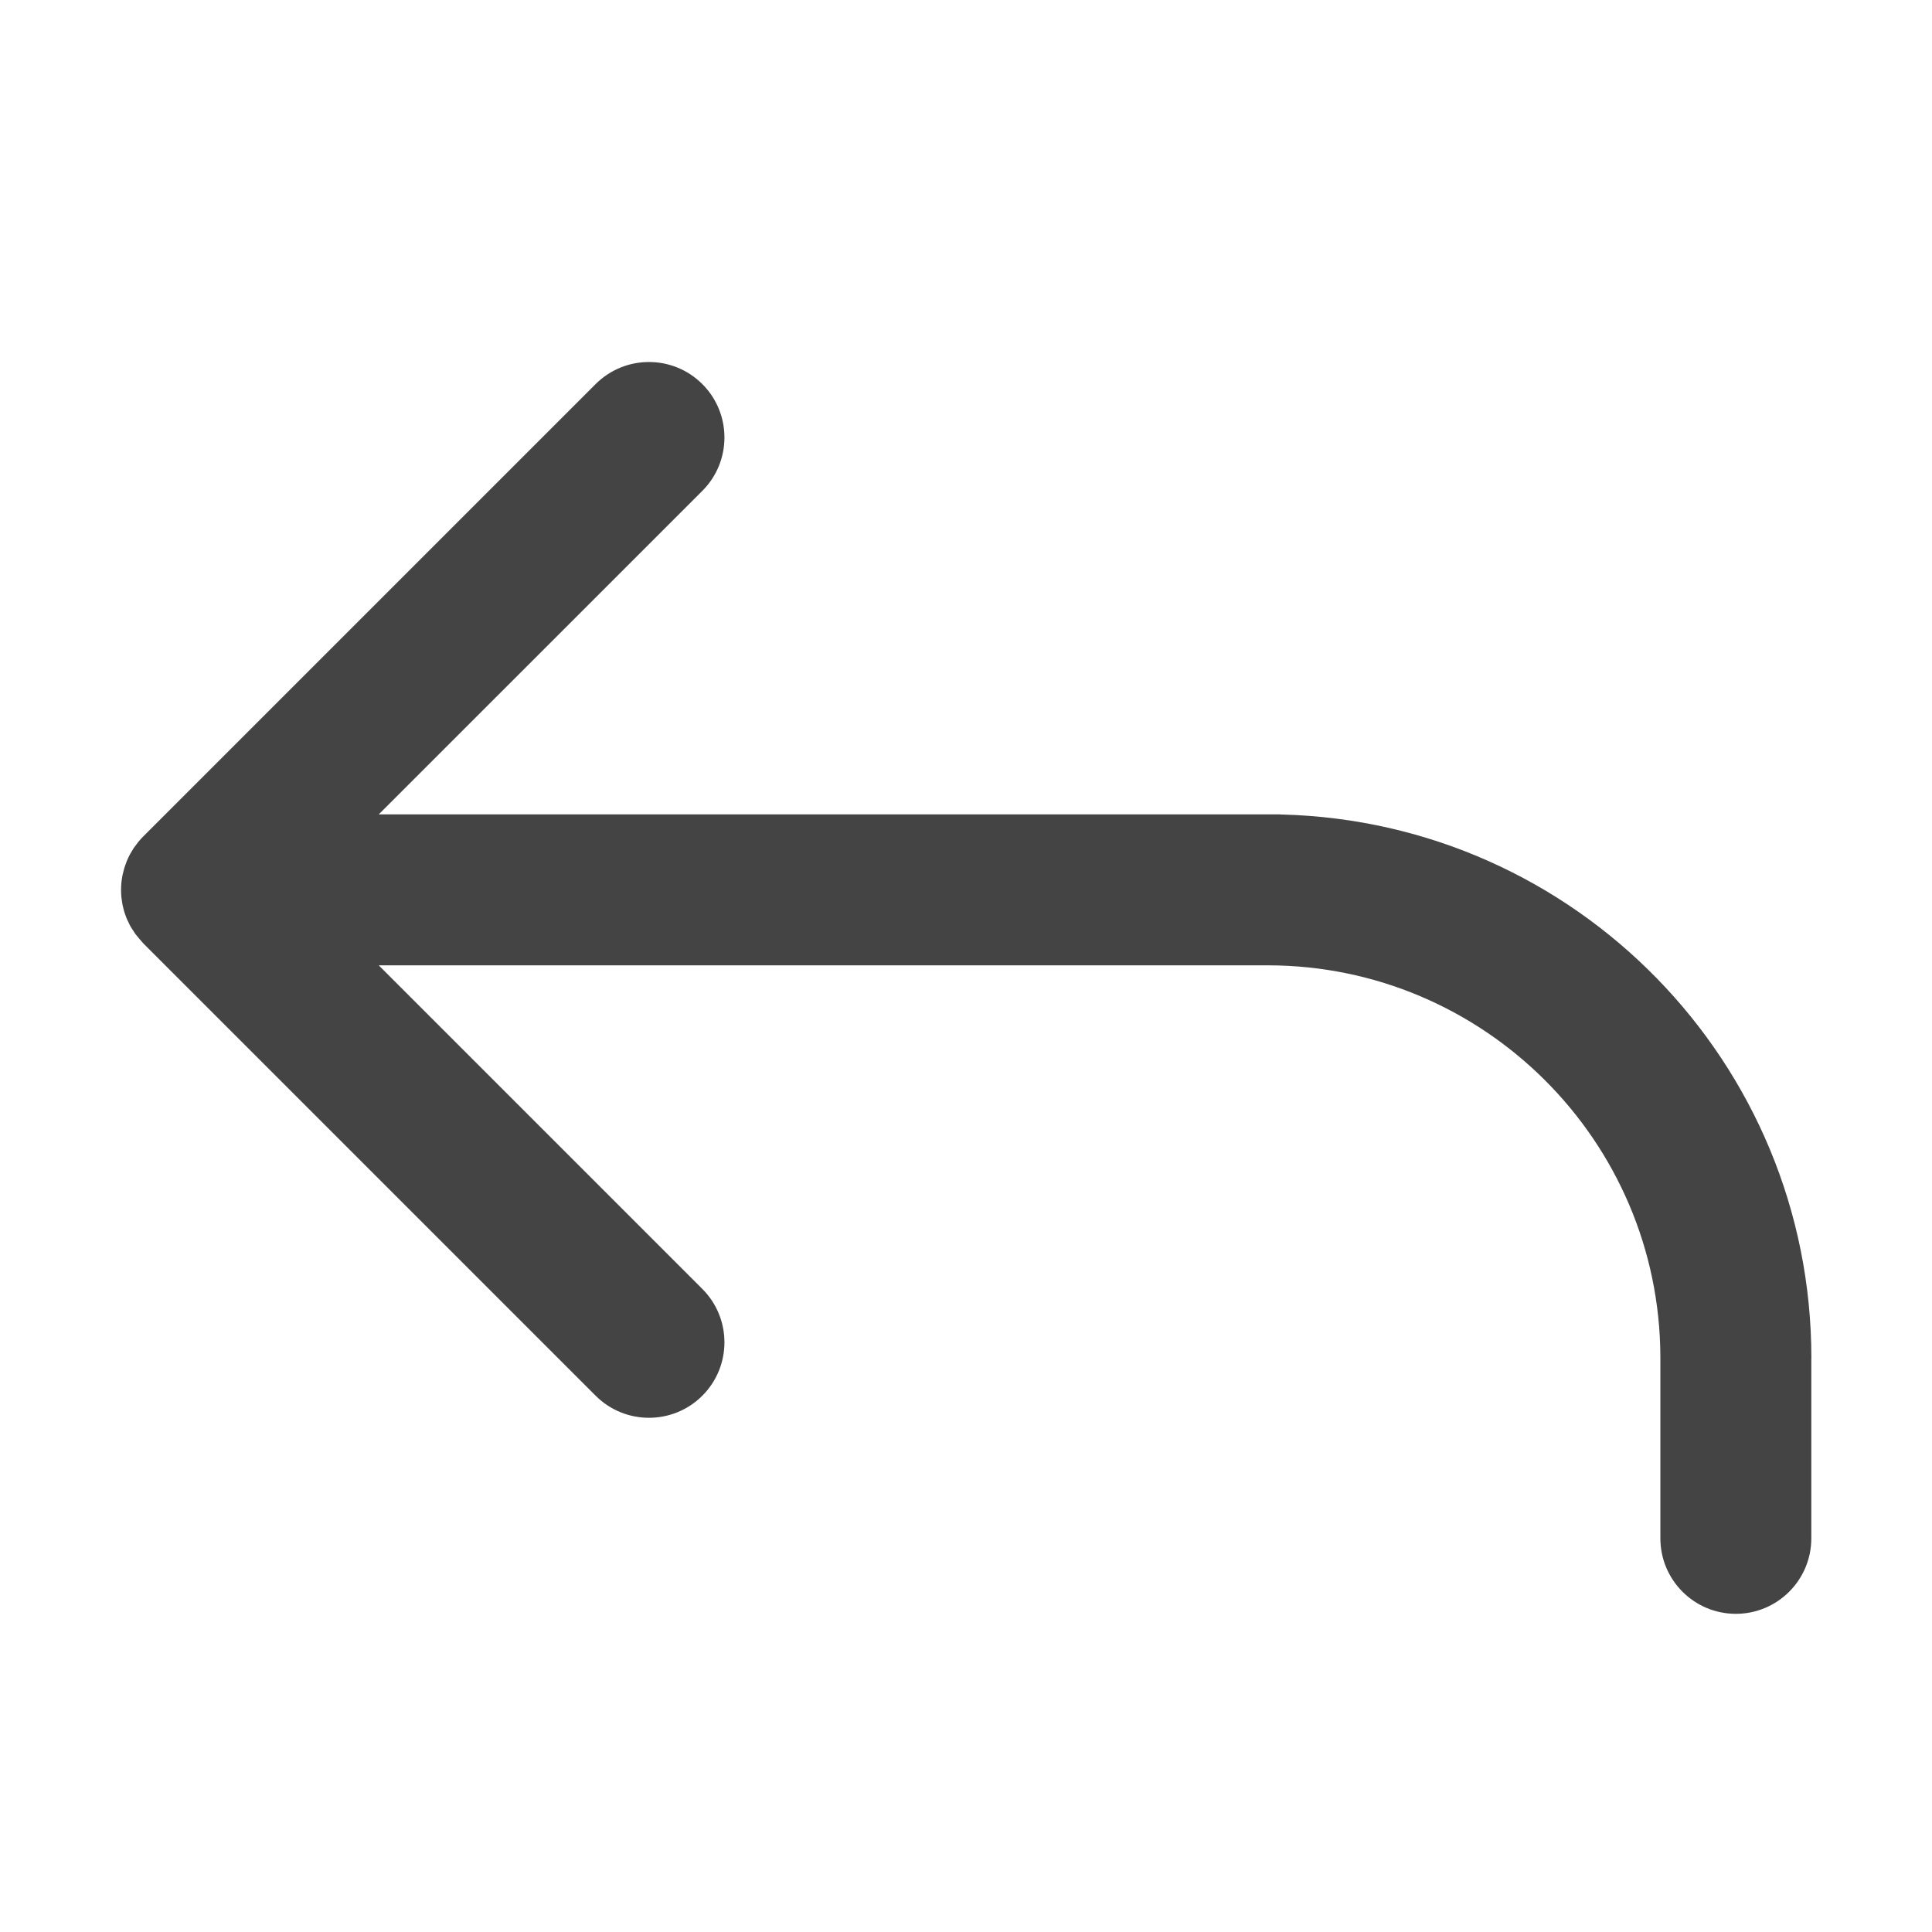
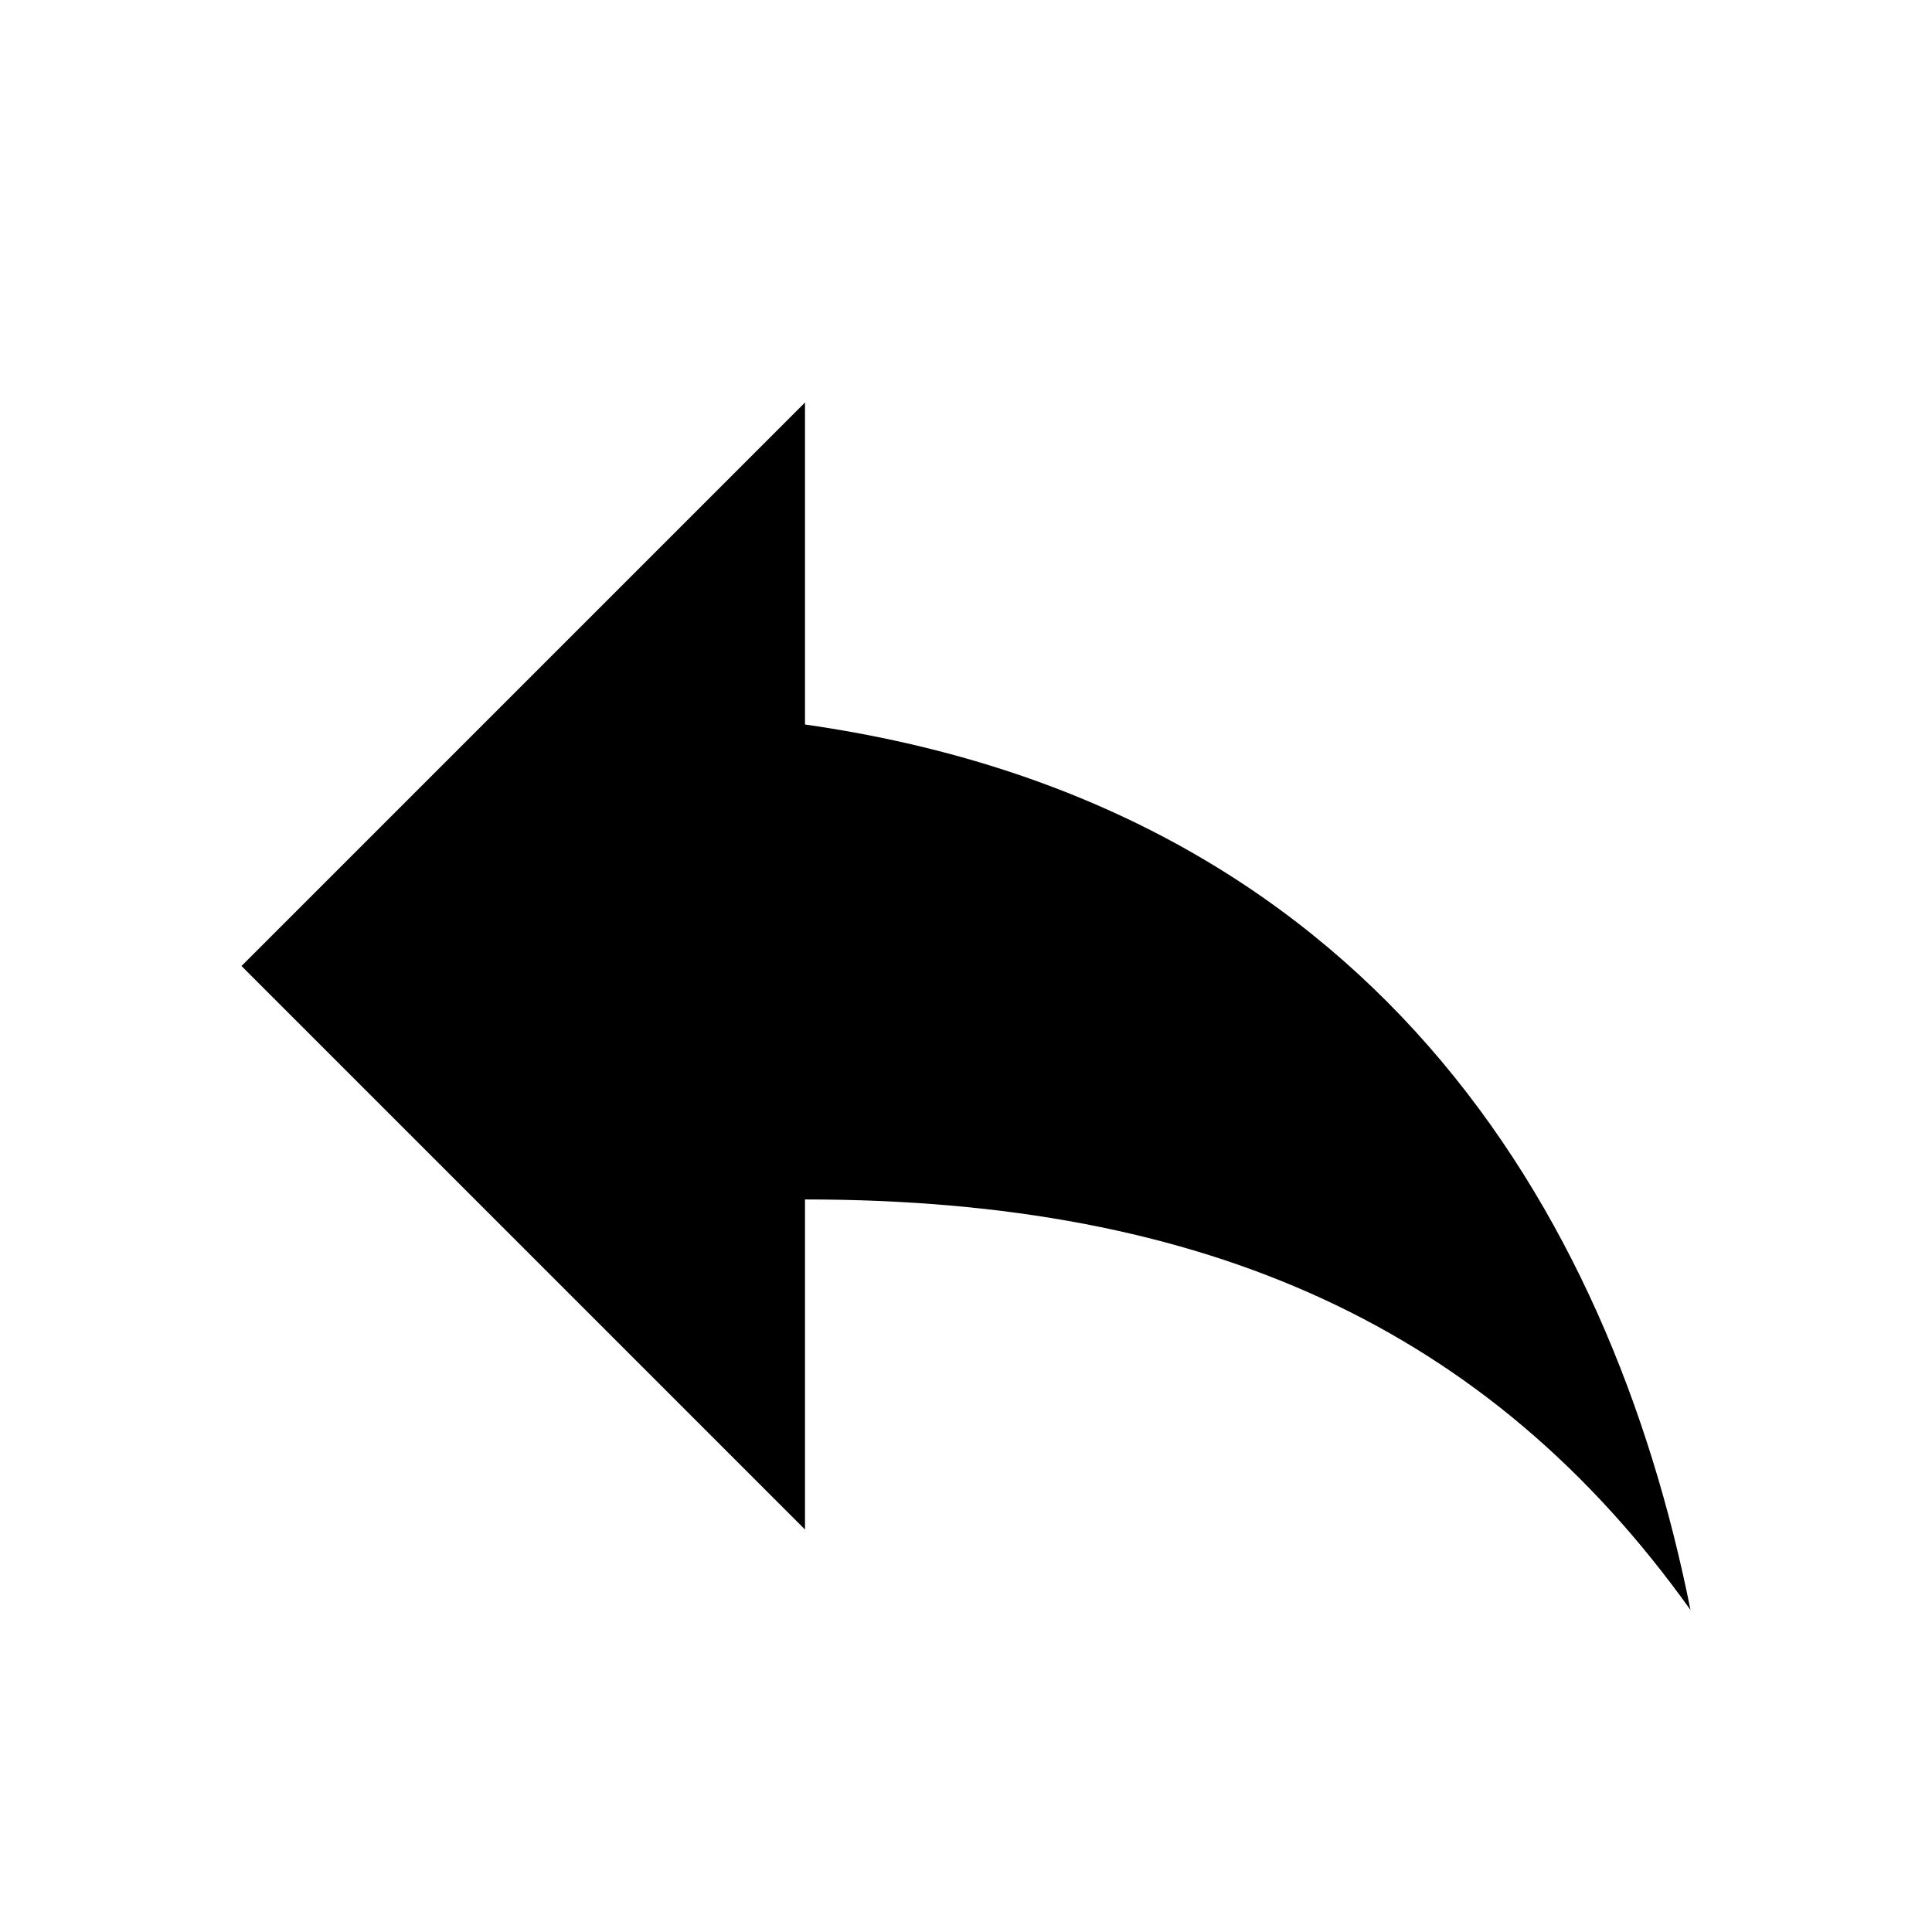
- <svg xmlns="http://www.w3.org/2000/svg" version="1.1" width="32" height="32" viewBox="0 0 32 32">
-   <path fill="#444" d="M21.234 13.492c-0.013-0.002-0.026-0.003-0.040-0.003h-14.921l5.36-5.359c0.488-0.488 0.488-1.28-0-1.768s-1.28-0.488-1.768 0l-7.492 7.492c-0.030 0.030-0.058 0.061-0.085 0.094-0.010 0.013-0.059 0.078-0.073 0.098-0.011 0.017-0.053 0.087-0.063 0.105s-0.045 0.092-0.052 0.111c-0.001 0.003-0.015 0.040-0.020 0.055-0.007 0.020-0.015 0.040-0.021 0.060-0.006 0.019-0.026 0.098-0.030 0.118-0.005 0.023-0.016 0.104-0.018 0.121-0.008 0.083-0.008 0.166 0 0.248 0.001 0.014 0.013 0.095 0.018 0.121 0.003 0.017 0.023 0.097 0.030 0.119 0.005 0.016 0.032 0.094 0.042 0.116 0.006 0.014 0.041 0.088 0.053 0.111 0.006 0.012 0.014 0.023 0.021 0.035 0.014 0.024 0.058 0.090 0.065 0.101 0.016 0.023 0.133 0.159 0.134 0.159l7.491 7.491c0.488 0.488 1.28 0.488 1.768 0s0.488-1.28 0-1.768l-5.36-5.36h14.728c3.579 0.003 6.49 2.91 6.5 6.487 0 0.003-0 0.005-0 0.008v2.996c-0 0.69 0.56 1.25 1.25 1.25s1.25-0.56 1.25-1.25l0-2.987h0.001c0-4.894-3.904-8.875-8.767-9.002z" />
+ <svg xmlns="http://www.w3.org/2000/svg" version="1.1" baseProfile="full" width="24" height="24" viewBox="0 0 24.00 24.00" enable-background="new 0 0 24.00 24.00" xml:space="preserve">
+   <path fill="#000000" fill-opacity="1" stroke-linejoin="round" d="M 10,9L 10,5L 3,12L 10,19L 10,14.9C 15,14.9 18.5,16.5 21,20C 20,15 17,10 10,9 Z " />
</svg>
